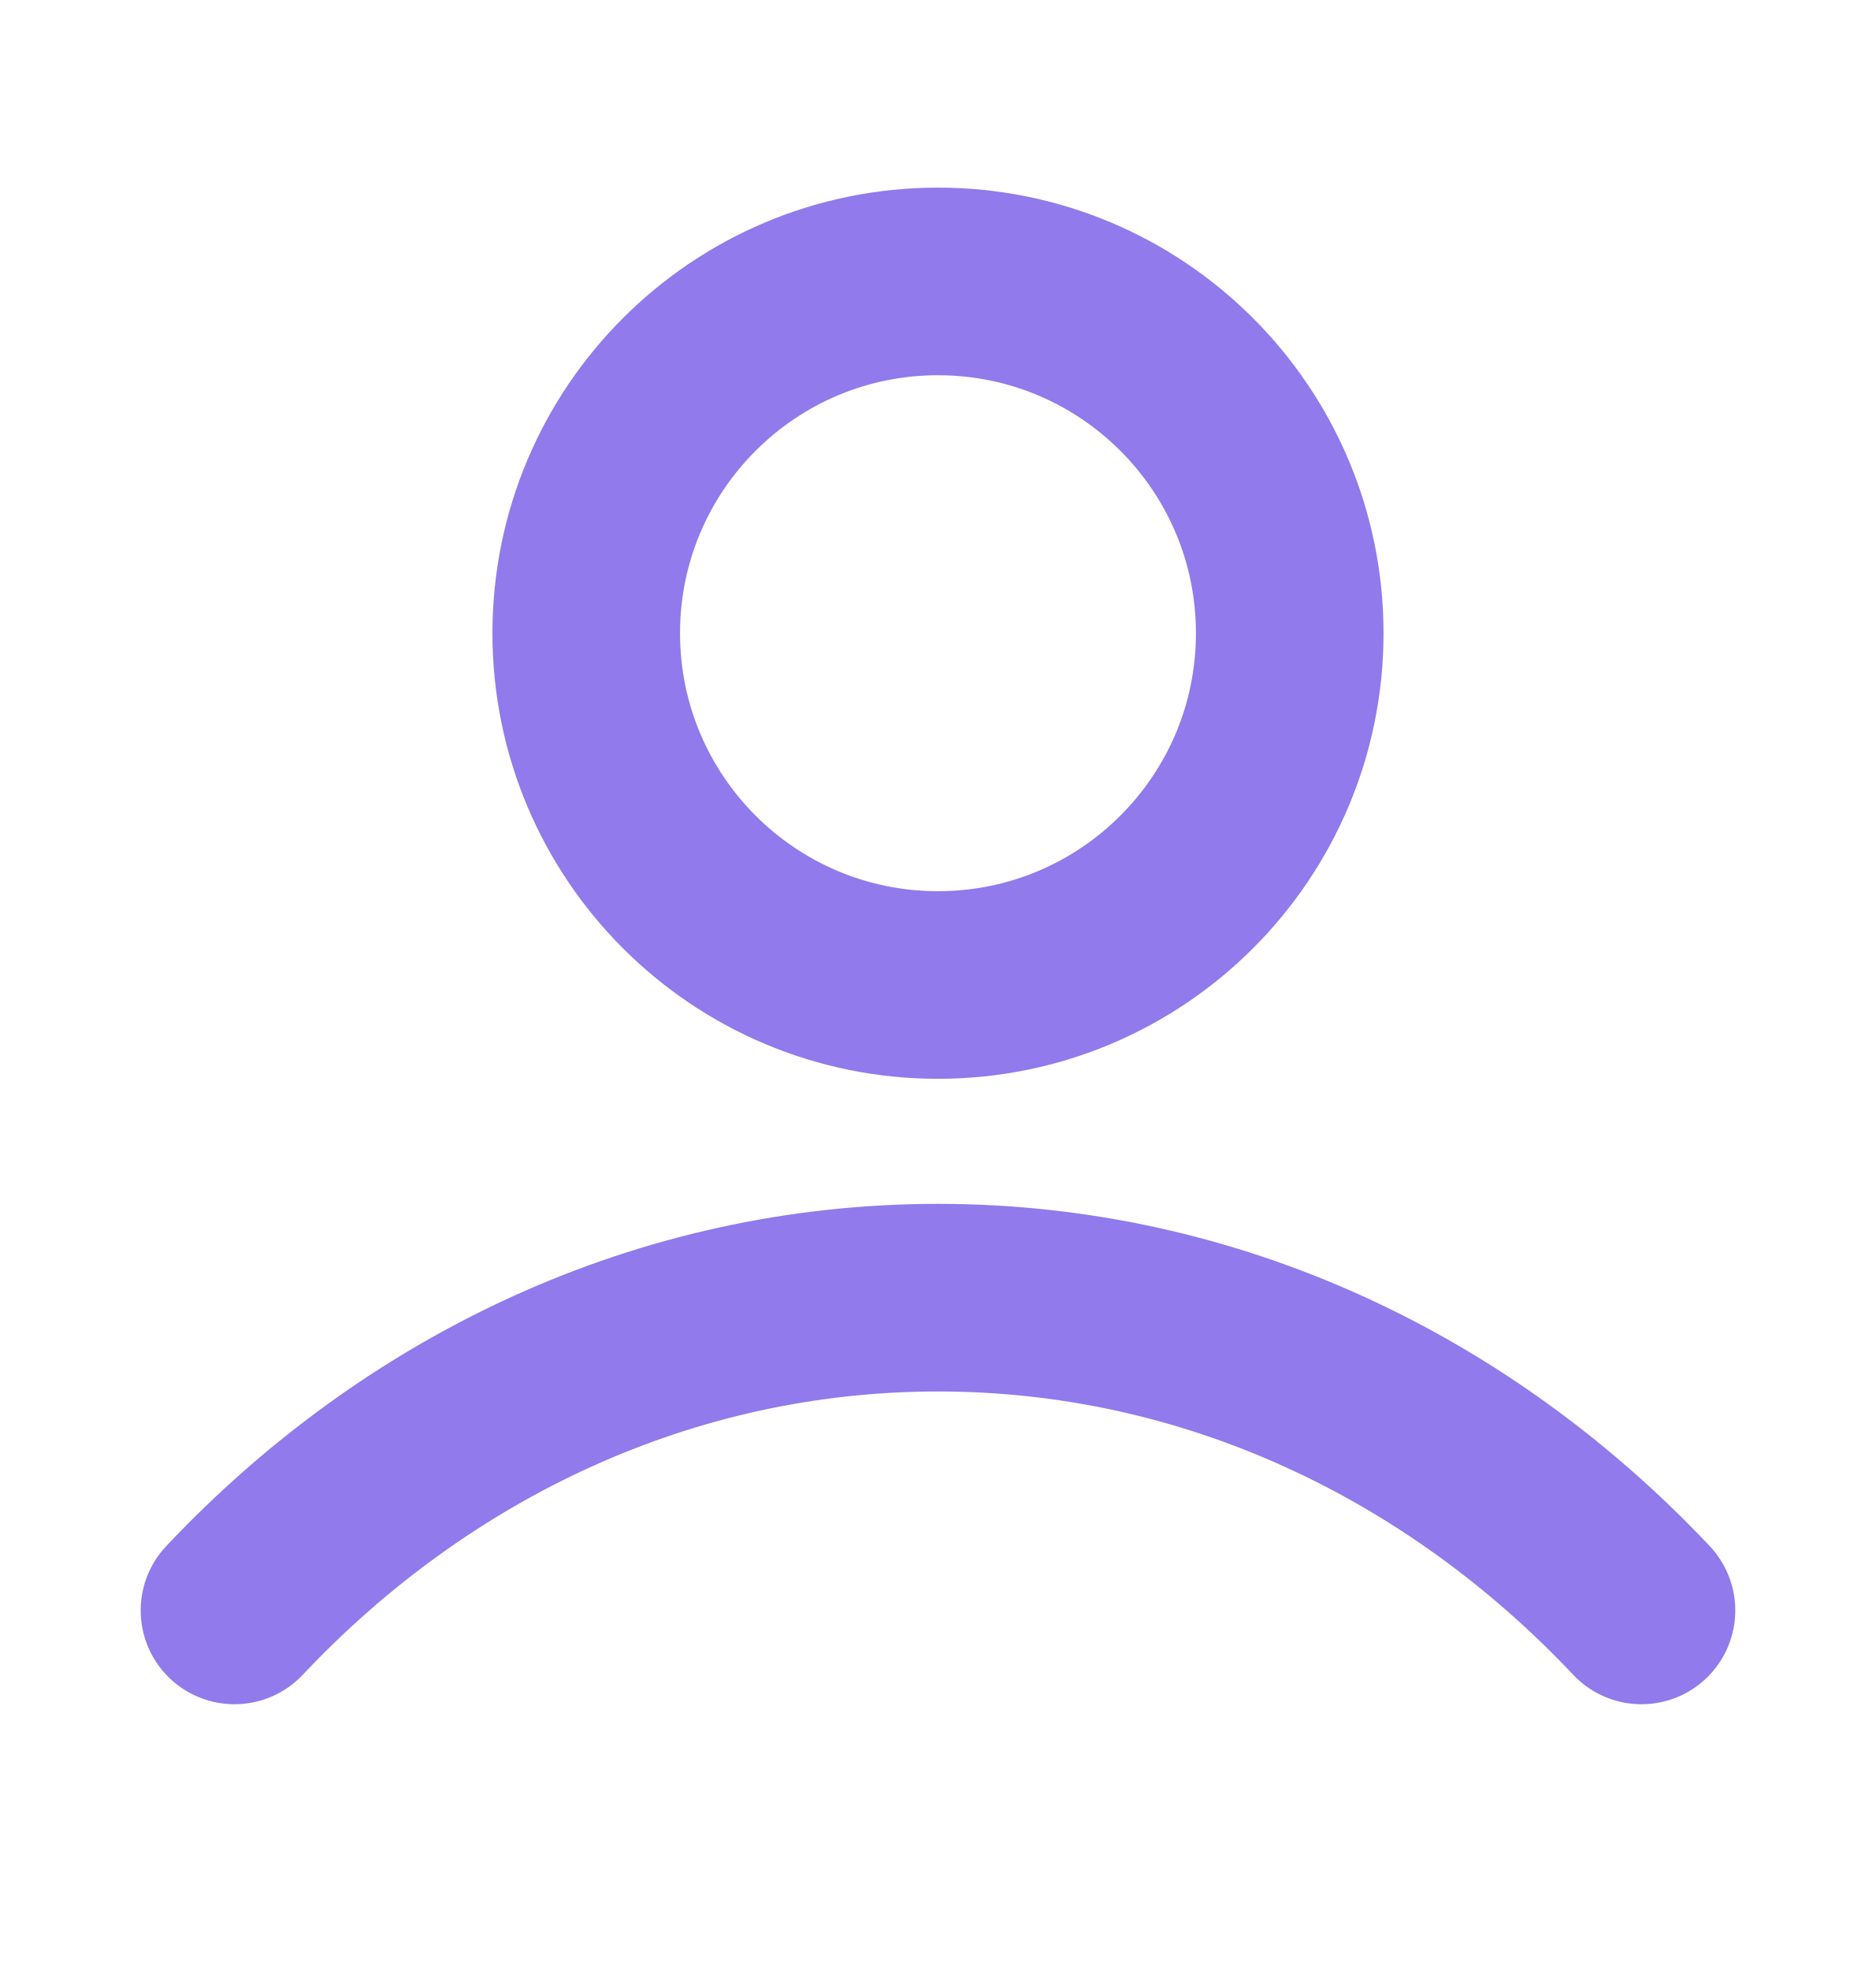
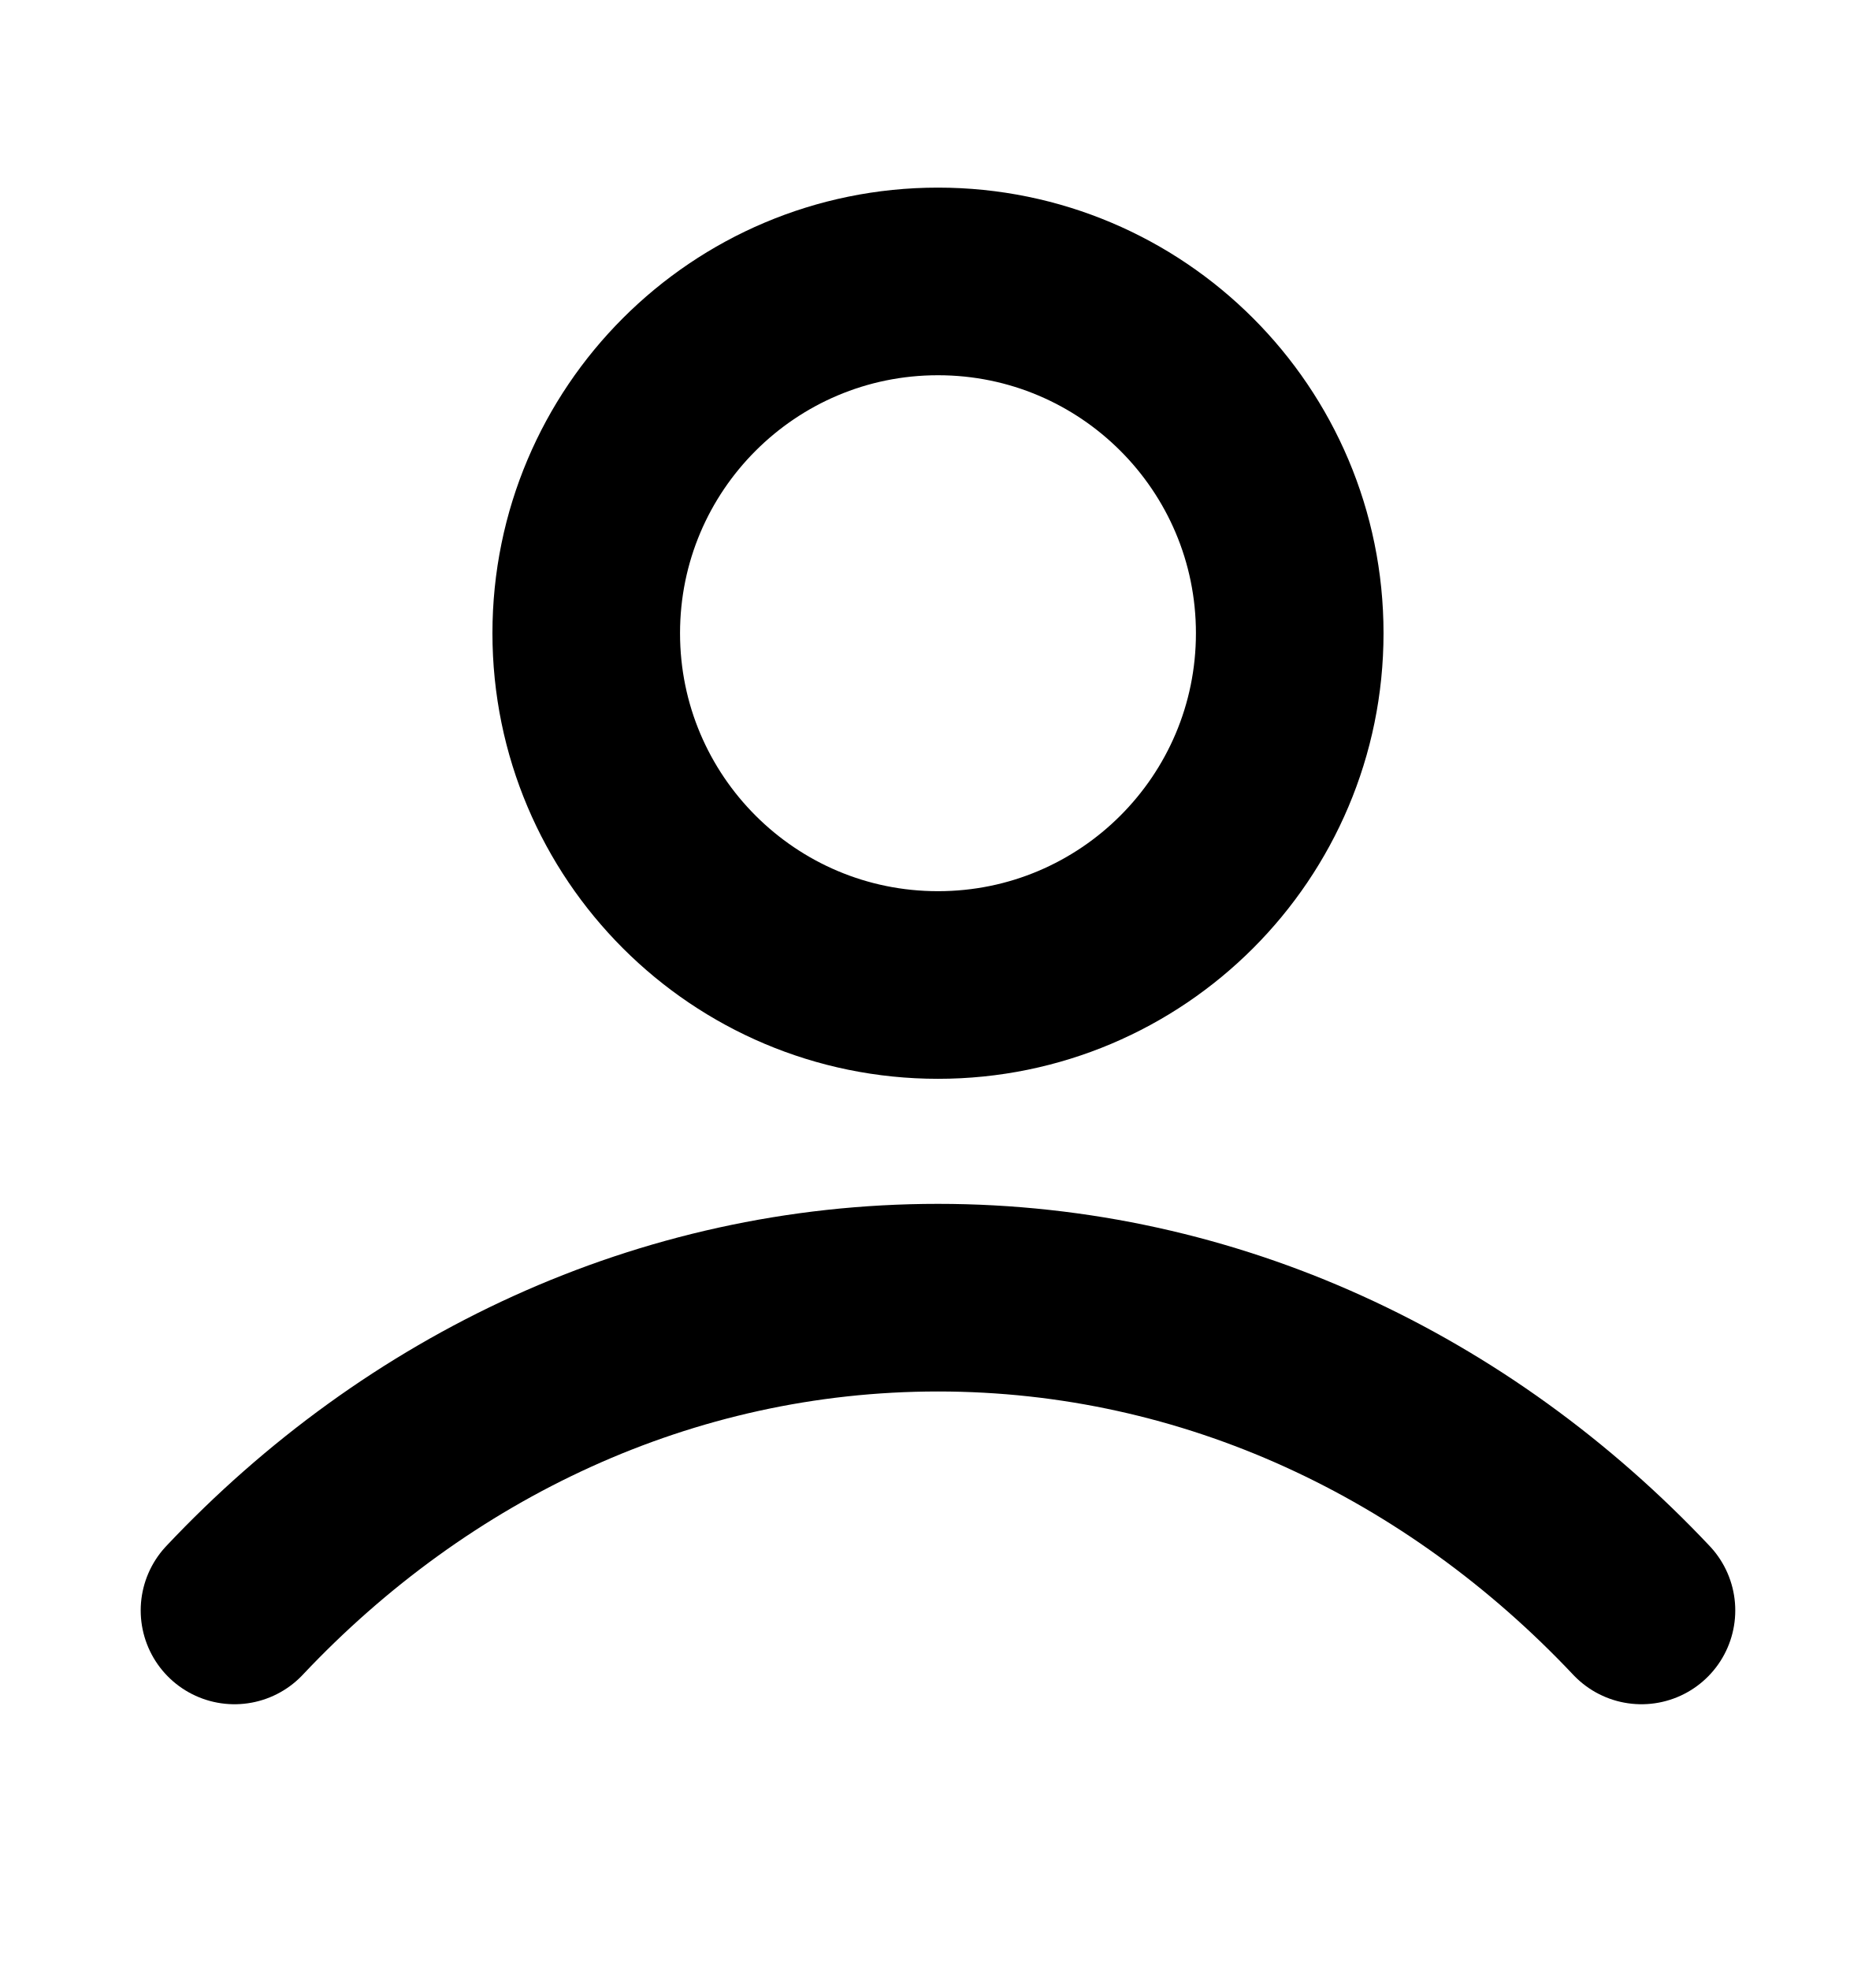
<svg xmlns="http://www.w3.org/2000/svg" width="20" height="21" viewBox="0 0 20 21" fill="none">
-   <path d="M2.5 17.167C4.446 15.102 7.089 13.833 10 13.833C12.911 13.833 15.553 15.102 17.5 17.167M13.75 6.75C13.75 8.821 12.071 10.5 10 10.5C7.929 10.5 6.25 8.821 6.25 6.75C6.25 4.679 7.929 3 10 3C12.071 3 13.75 4.679 13.75 6.75Z" stroke="#917AEB" stroke-width="2" stroke-linecap="round" stroke-linejoin="round" />
+   <path d="M2.5 17.167C4.446 15.102 7.089 13.833 10 13.833C12.911 13.833 15.553 15.102 17.5 17.167M13.75 6.75C13.75 8.821 12.071 10.5 10 10.5C7.929 10.5 6.25 8.821 6.25 6.75C6.25 4.679 7.929 3 10 3C12.071 3 13.75 4.679 13.75 6.75Z" stroke="currentColor" stroke-width="2" stroke-linecap="round" stroke-linejoin="round" />
</svg>
